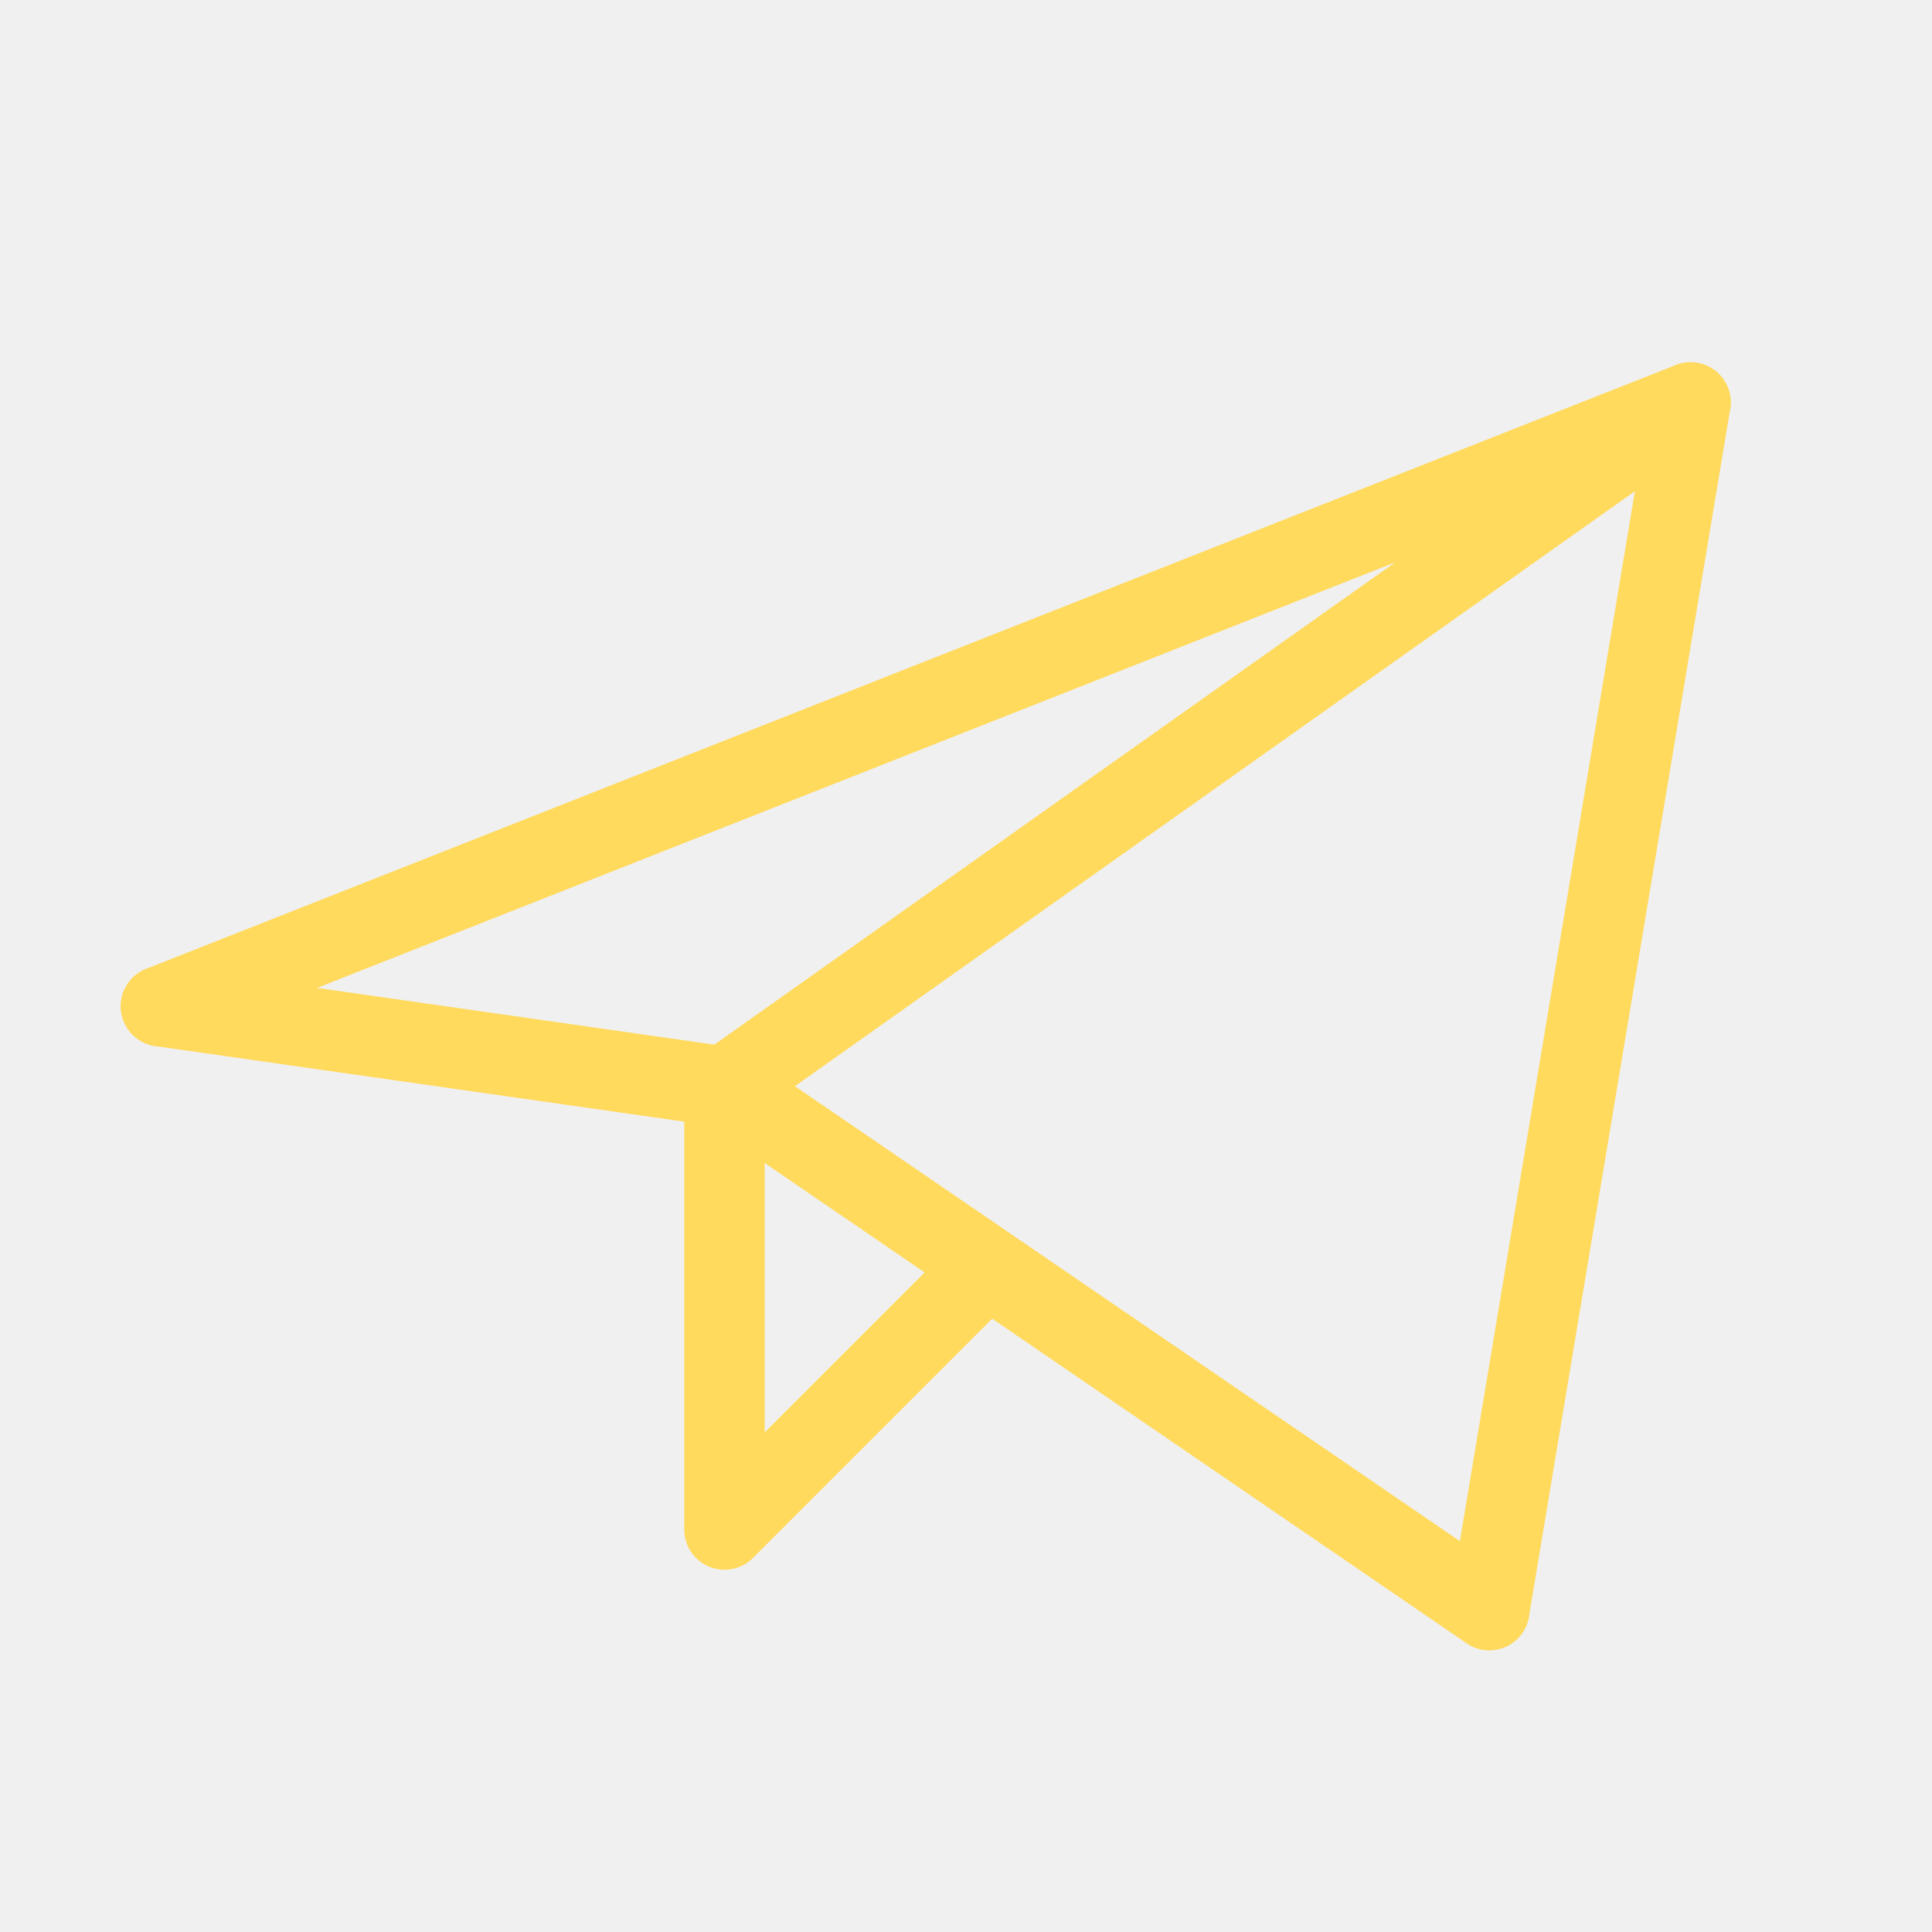
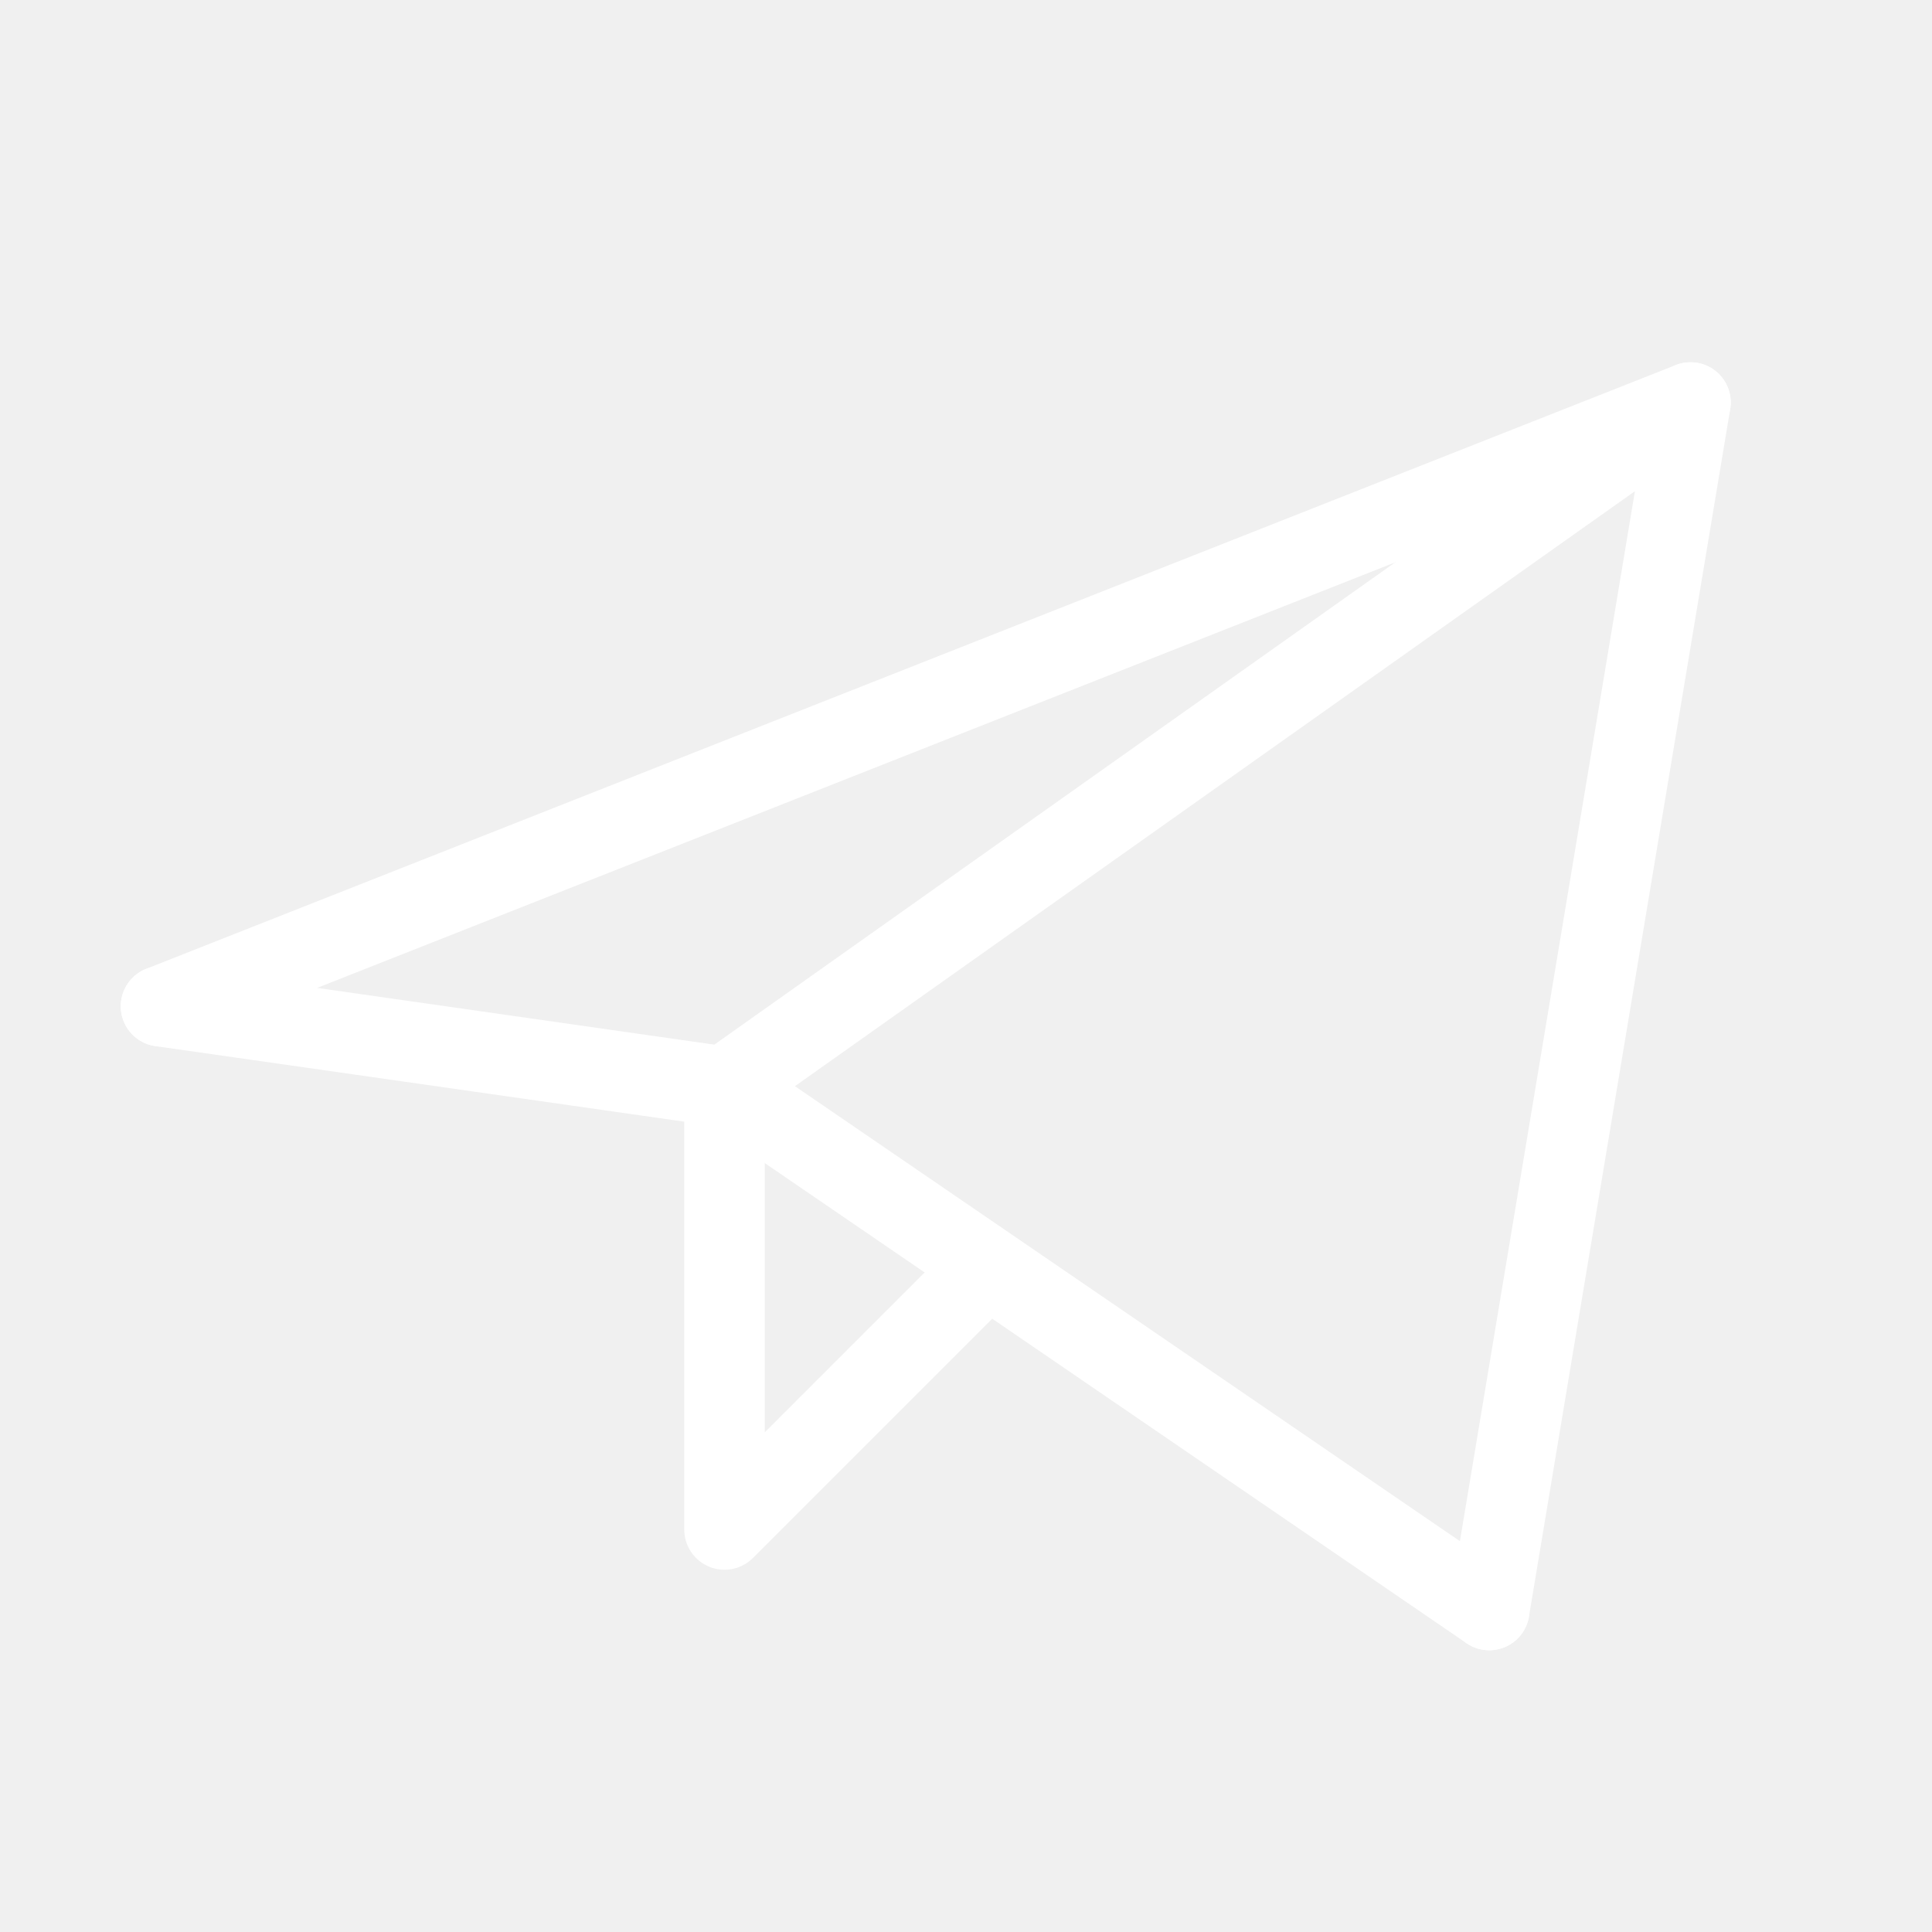
<svg xmlns="http://www.w3.org/2000/svg" width="24" height="24" viewBox="0 0 24 24" fill="none">
-   <path d="M18.5 20L21 5L9 13.5" stroke="#FFDA5D" stroke-linecap="round" stroke-linejoin="round" />
-   <path d="M21 5L2 12.5" stroke="#FFDA5D" stroke-linecap="round" stroke-linejoin="round" />
-   <path d="M18.5 20L9 13.5" stroke="#FFDA5D" stroke-linecap="round" stroke-linejoin="round" />
-   <path d="M2 12.5L9 13.5" stroke="#FFDA5D" stroke-linecap="round" stroke-linejoin="round" />
-   <path d="M12 16L9 19V13.5" stroke="#FFDA5D" stroke-linecap="round" stroke-linejoin="round" />
+   <path d="M18.5 20L21 5L9 13.5" stroke="white" stroke-linecap="round" stroke-linejoin="round" />
+   <path d="M21 5L2 12.5" stroke="white" stroke-linecap="round" stroke-linejoin="round" />
+   <path d="M18.5 20L9 13.5" stroke="white" stroke-linecap="round" stroke-linejoin="round" />
+   <path d="M2 12.5L9 13.5" stroke="white" stroke-linecap="round" stroke-linejoin="round" />
+   <path d="M12 16L9 19V13.5" stroke="white" stroke-linecap="round" stroke-linejoin="round" />
</svg>
